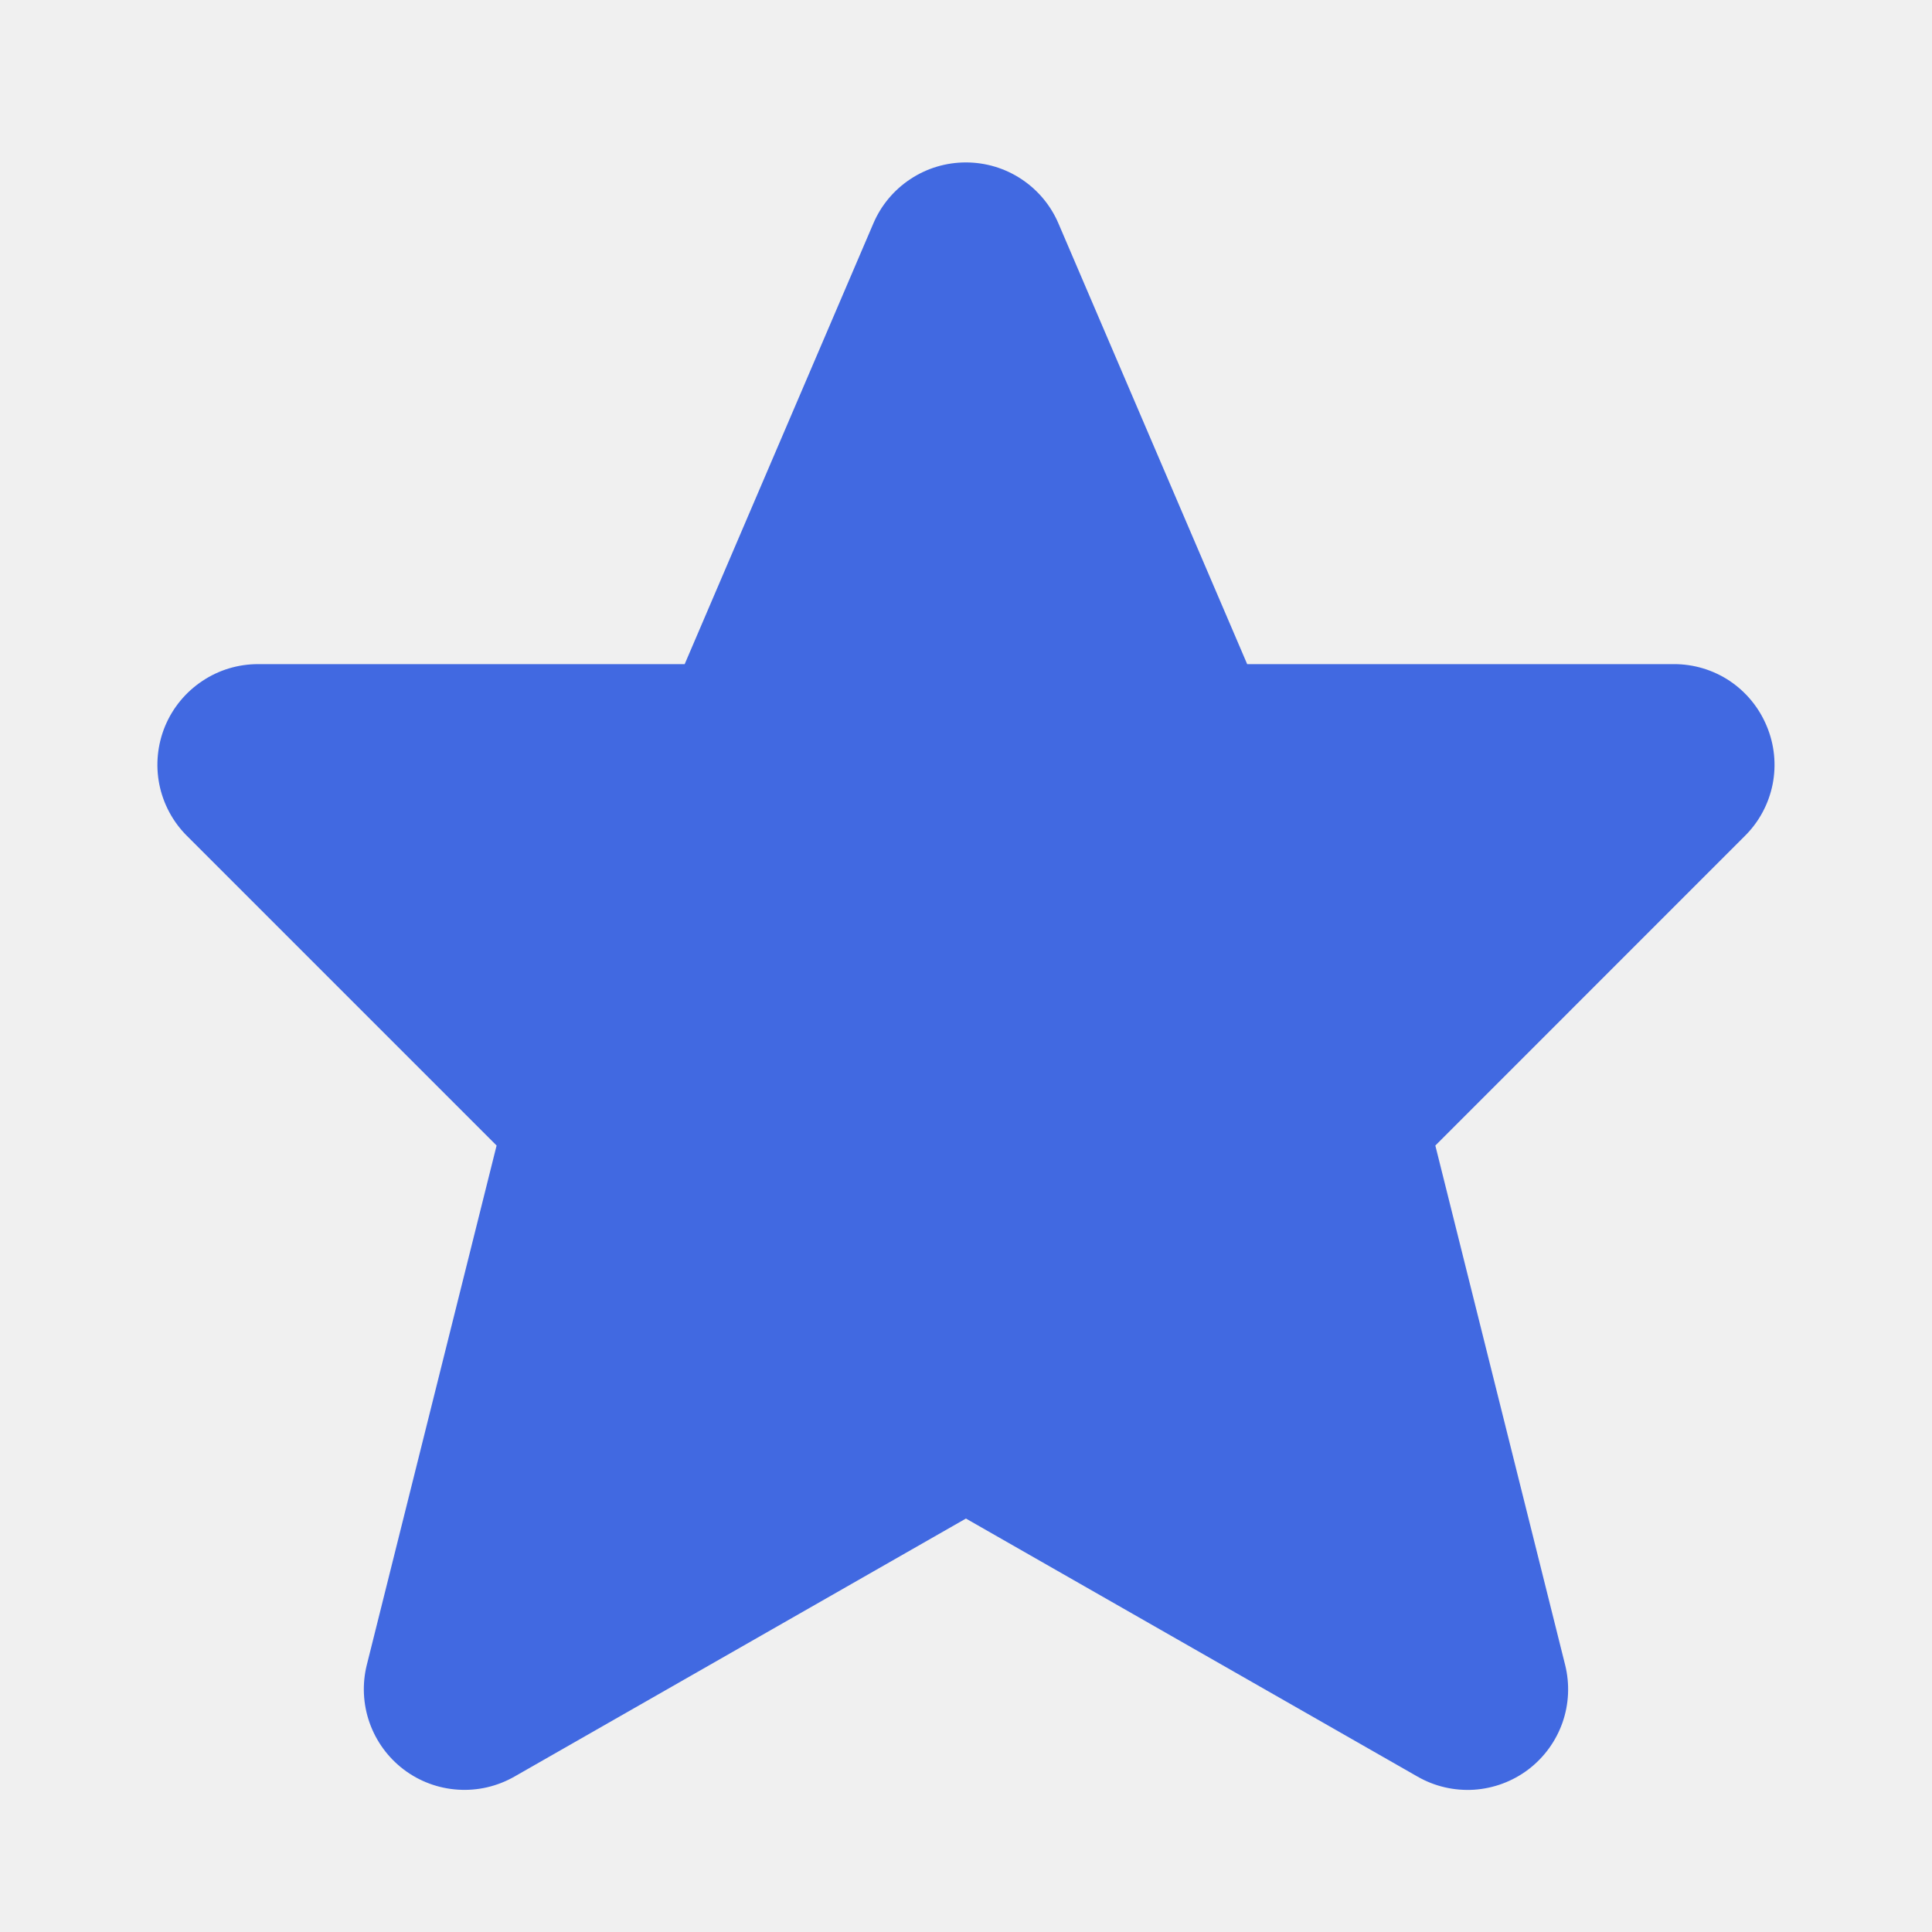
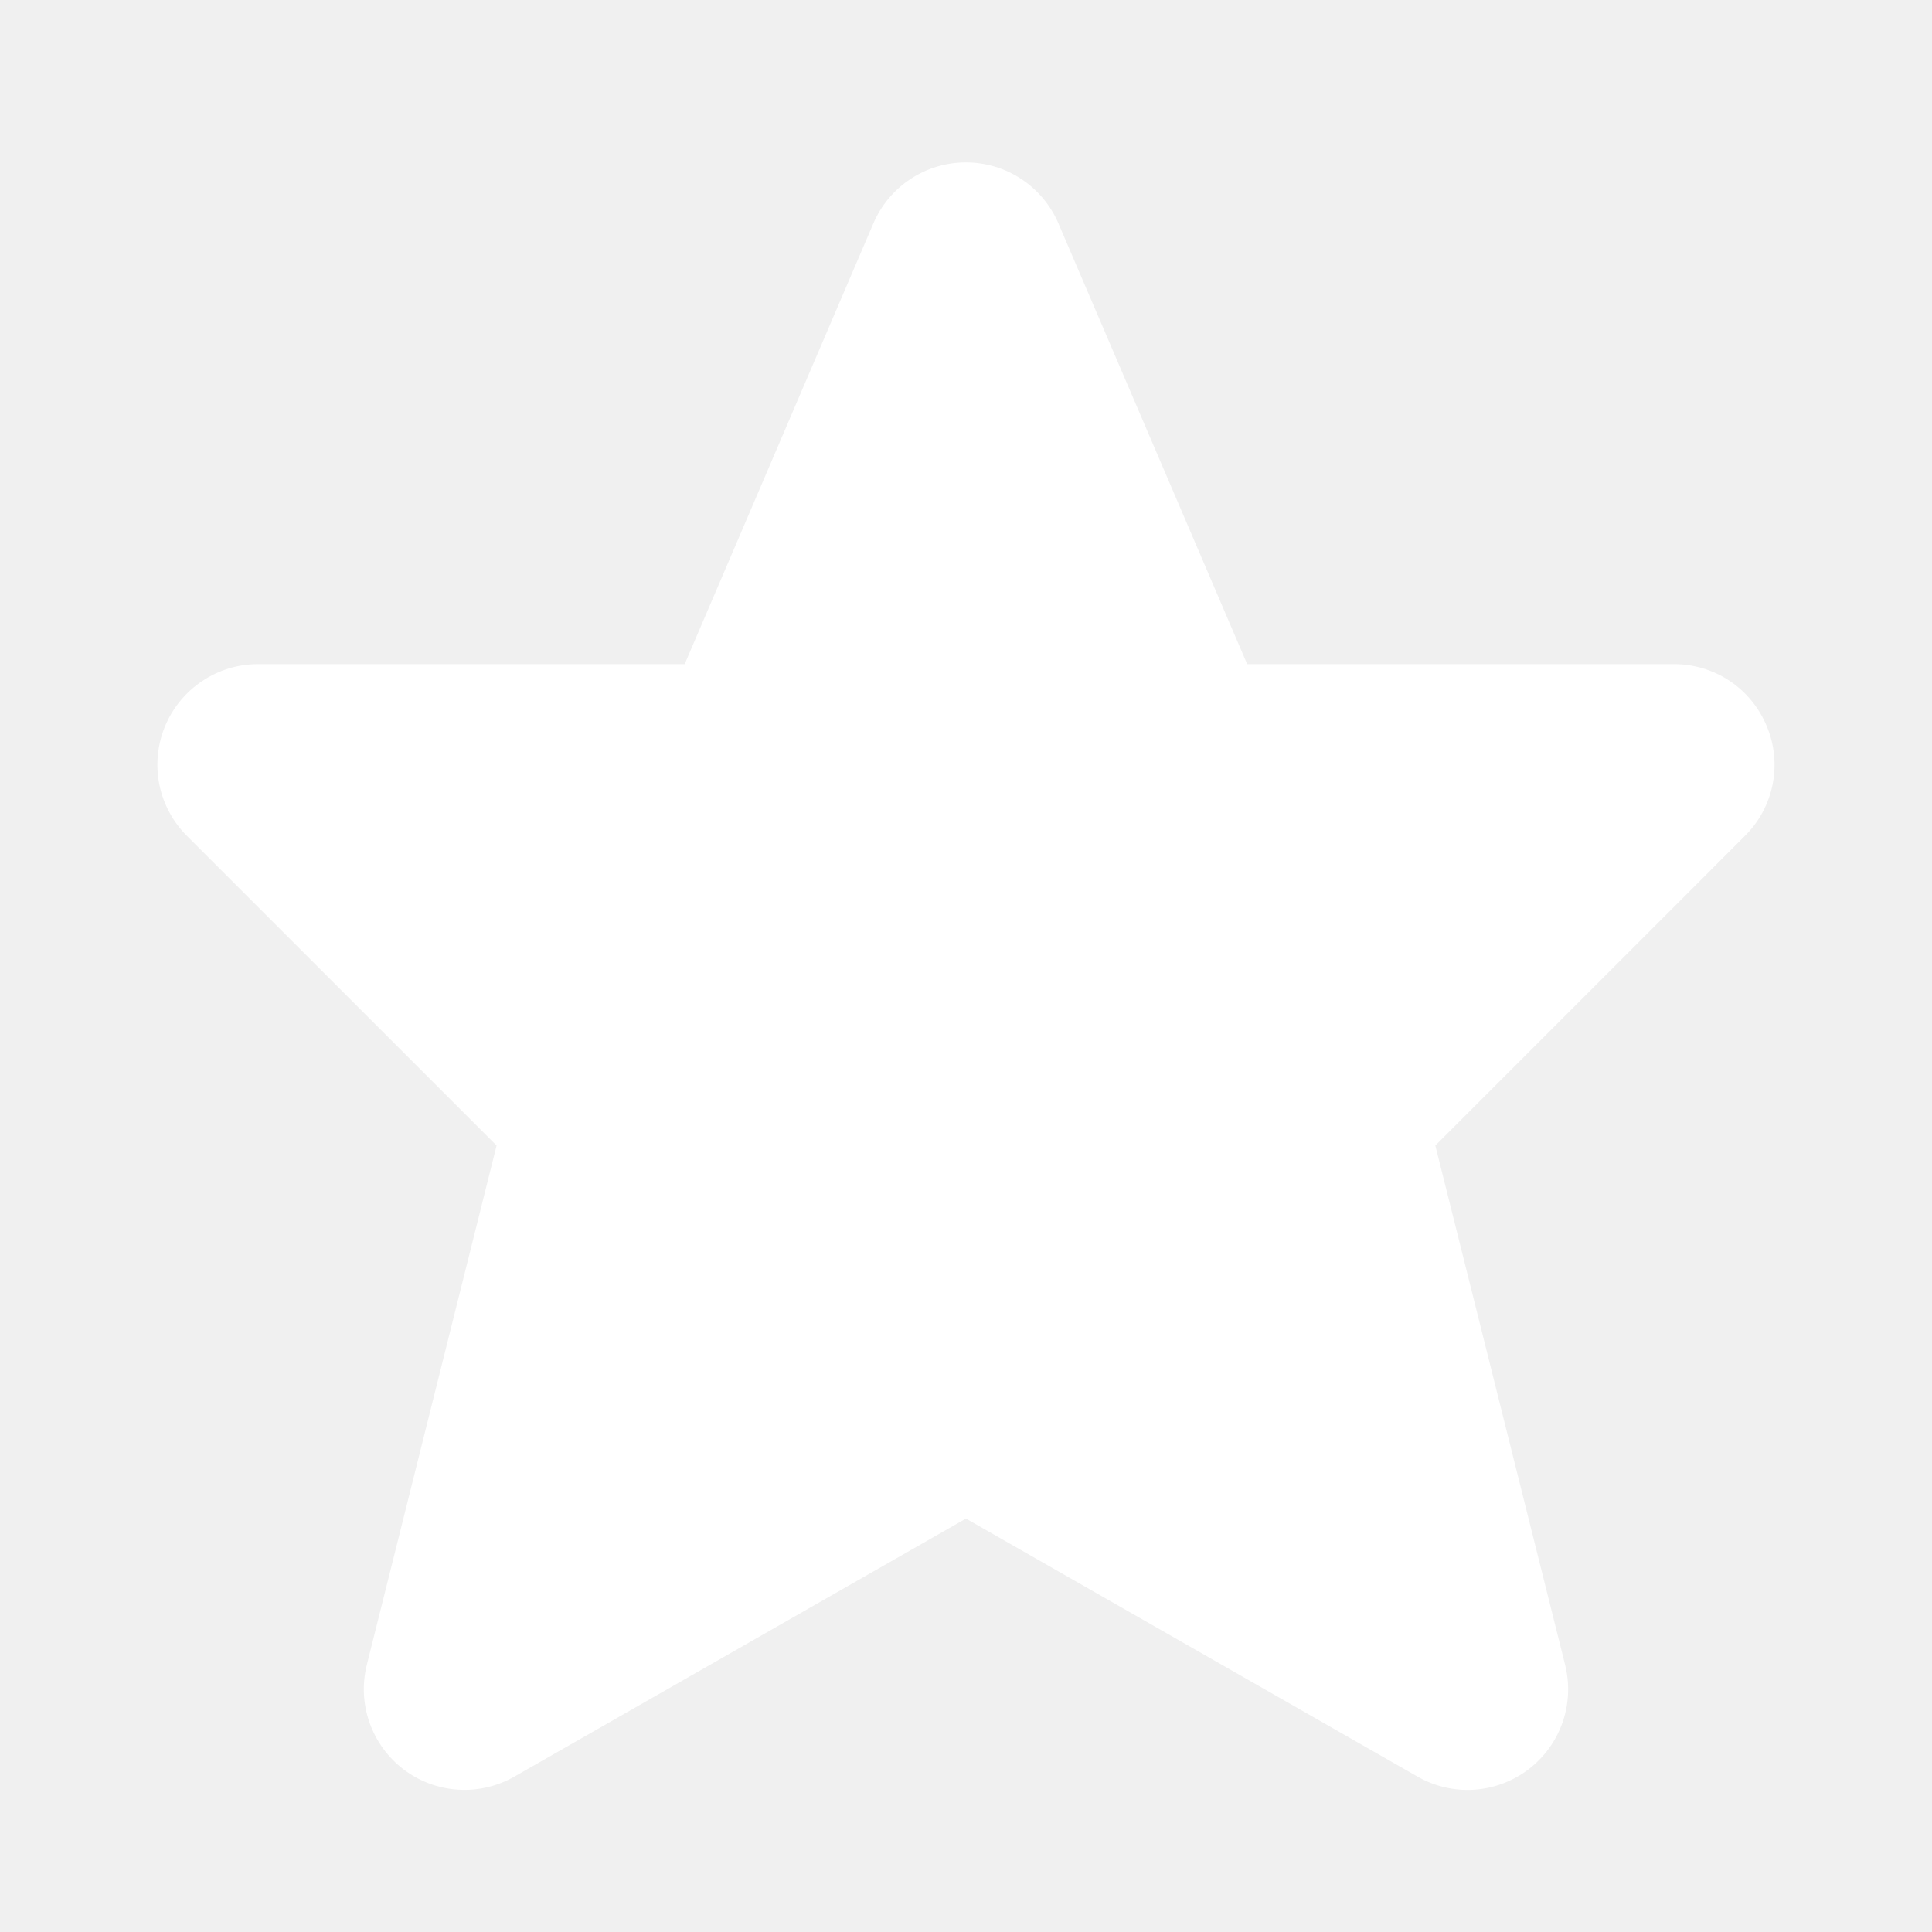
<svg xmlns="http://www.w3.org/2000/svg" width="28" height="28" viewBox="0 0 28 28" fill="none">
-   <path d="M25.605 10.524C25.495 10.258 25.309 10.03 25.069 9.869C24.829 9.709 24.547 9.624 24.258 9.625H18.075L15.34 3.239C15.228 2.976 15.04 2.752 14.802 2.595C14.563 2.437 14.284 2.354 13.998 2.354C13.713 2.354 13.433 2.437 13.195 2.595C12.956 2.752 12.769 2.976 12.657 3.239L9.923 9.625H3.74C3.451 9.625 3.169 9.71 2.93 9.871C2.69 10.031 2.503 10.258 2.392 10.525C2.282 10.792 2.253 11.085 2.309 11.368C2.366 11.651 2.505 11.911 2.709 12.114L7.197 16.602L5.316 24.129C5.247 24.406 5.261 24.698 5.356 24.967C5.451 25.236 5.623 25.472 5.851 25.645C6.078 25.817 6.352 25.919 6.637 25.937C6.922 25.956 7.206 25.89 7.455 25.748L13.999 22.008L20.546 25.749C20.794 25.891 21.078 25.956 21.363 25.938C21.648 25.919 21.922 25.817 22.149 25.645C22.377 25.472 22.549 25.236 22.644 24.967C22.739 24.697 22.752 24.406 22.683 24.129L20.802 16.602L25.289 12.114C25.494 11.911 25.633 11.651 25.69 11.368C25.746 11.084 25.717 10.791 25.605 10.524Z" fill="#4169E1" />
+   <path d="M25.605 10.524C25.495 10.258 25.309 10.03 25.069 9.869C24.829 9.709 24.547 9.624 24.258 9.625H18.075L15.34 3.239C15.228 2.976 15.04 2.752 14.802 2.595C14.563 2.437 14.284 2.354 13.998 2.354C13.713 2.354 13.433 2.437 13.195 2.595C12.956 2.752 12.769 2.976 12.657 3.239L9.923 9.625H3.74C3.451 9.625 3.169 9.71 2.93 9.871C2.69 10.031 2.503 10.258 2.392 10.525C2.282 10.792 2.253 11.085 2.309 11.368C2.366 11.651 2.505 11.911 2.709 12.114L7.197 16.602L5.316 24.129C5.247 24.406 5.261 24.698 5.356 24.967C5.451 25.236 5.623 25.472 5.851 25.645C6.078 25.817 6.352 25.919 6.637 25.937C6.922 25.956 7.206 25.89 7.455 25.748L13.999 22.008L20.546 25.749C20.794 25.891 21.078 25.956 21.363 25.938C21.648 25.919 21.922 25.817 22.149 25.645C22.377 25.472 22.549 25.236 22.644 24.967C22.739 24.697 22.752 24.406 22.683 24.129L20.802 16.602L25.289 12.114C25.494 11.911 25.633 11.651 25.69 11.368C25.746 11.084 25.717 10.791 25.605 10.524Z" fill="#FFFFFF" />
</svg>
